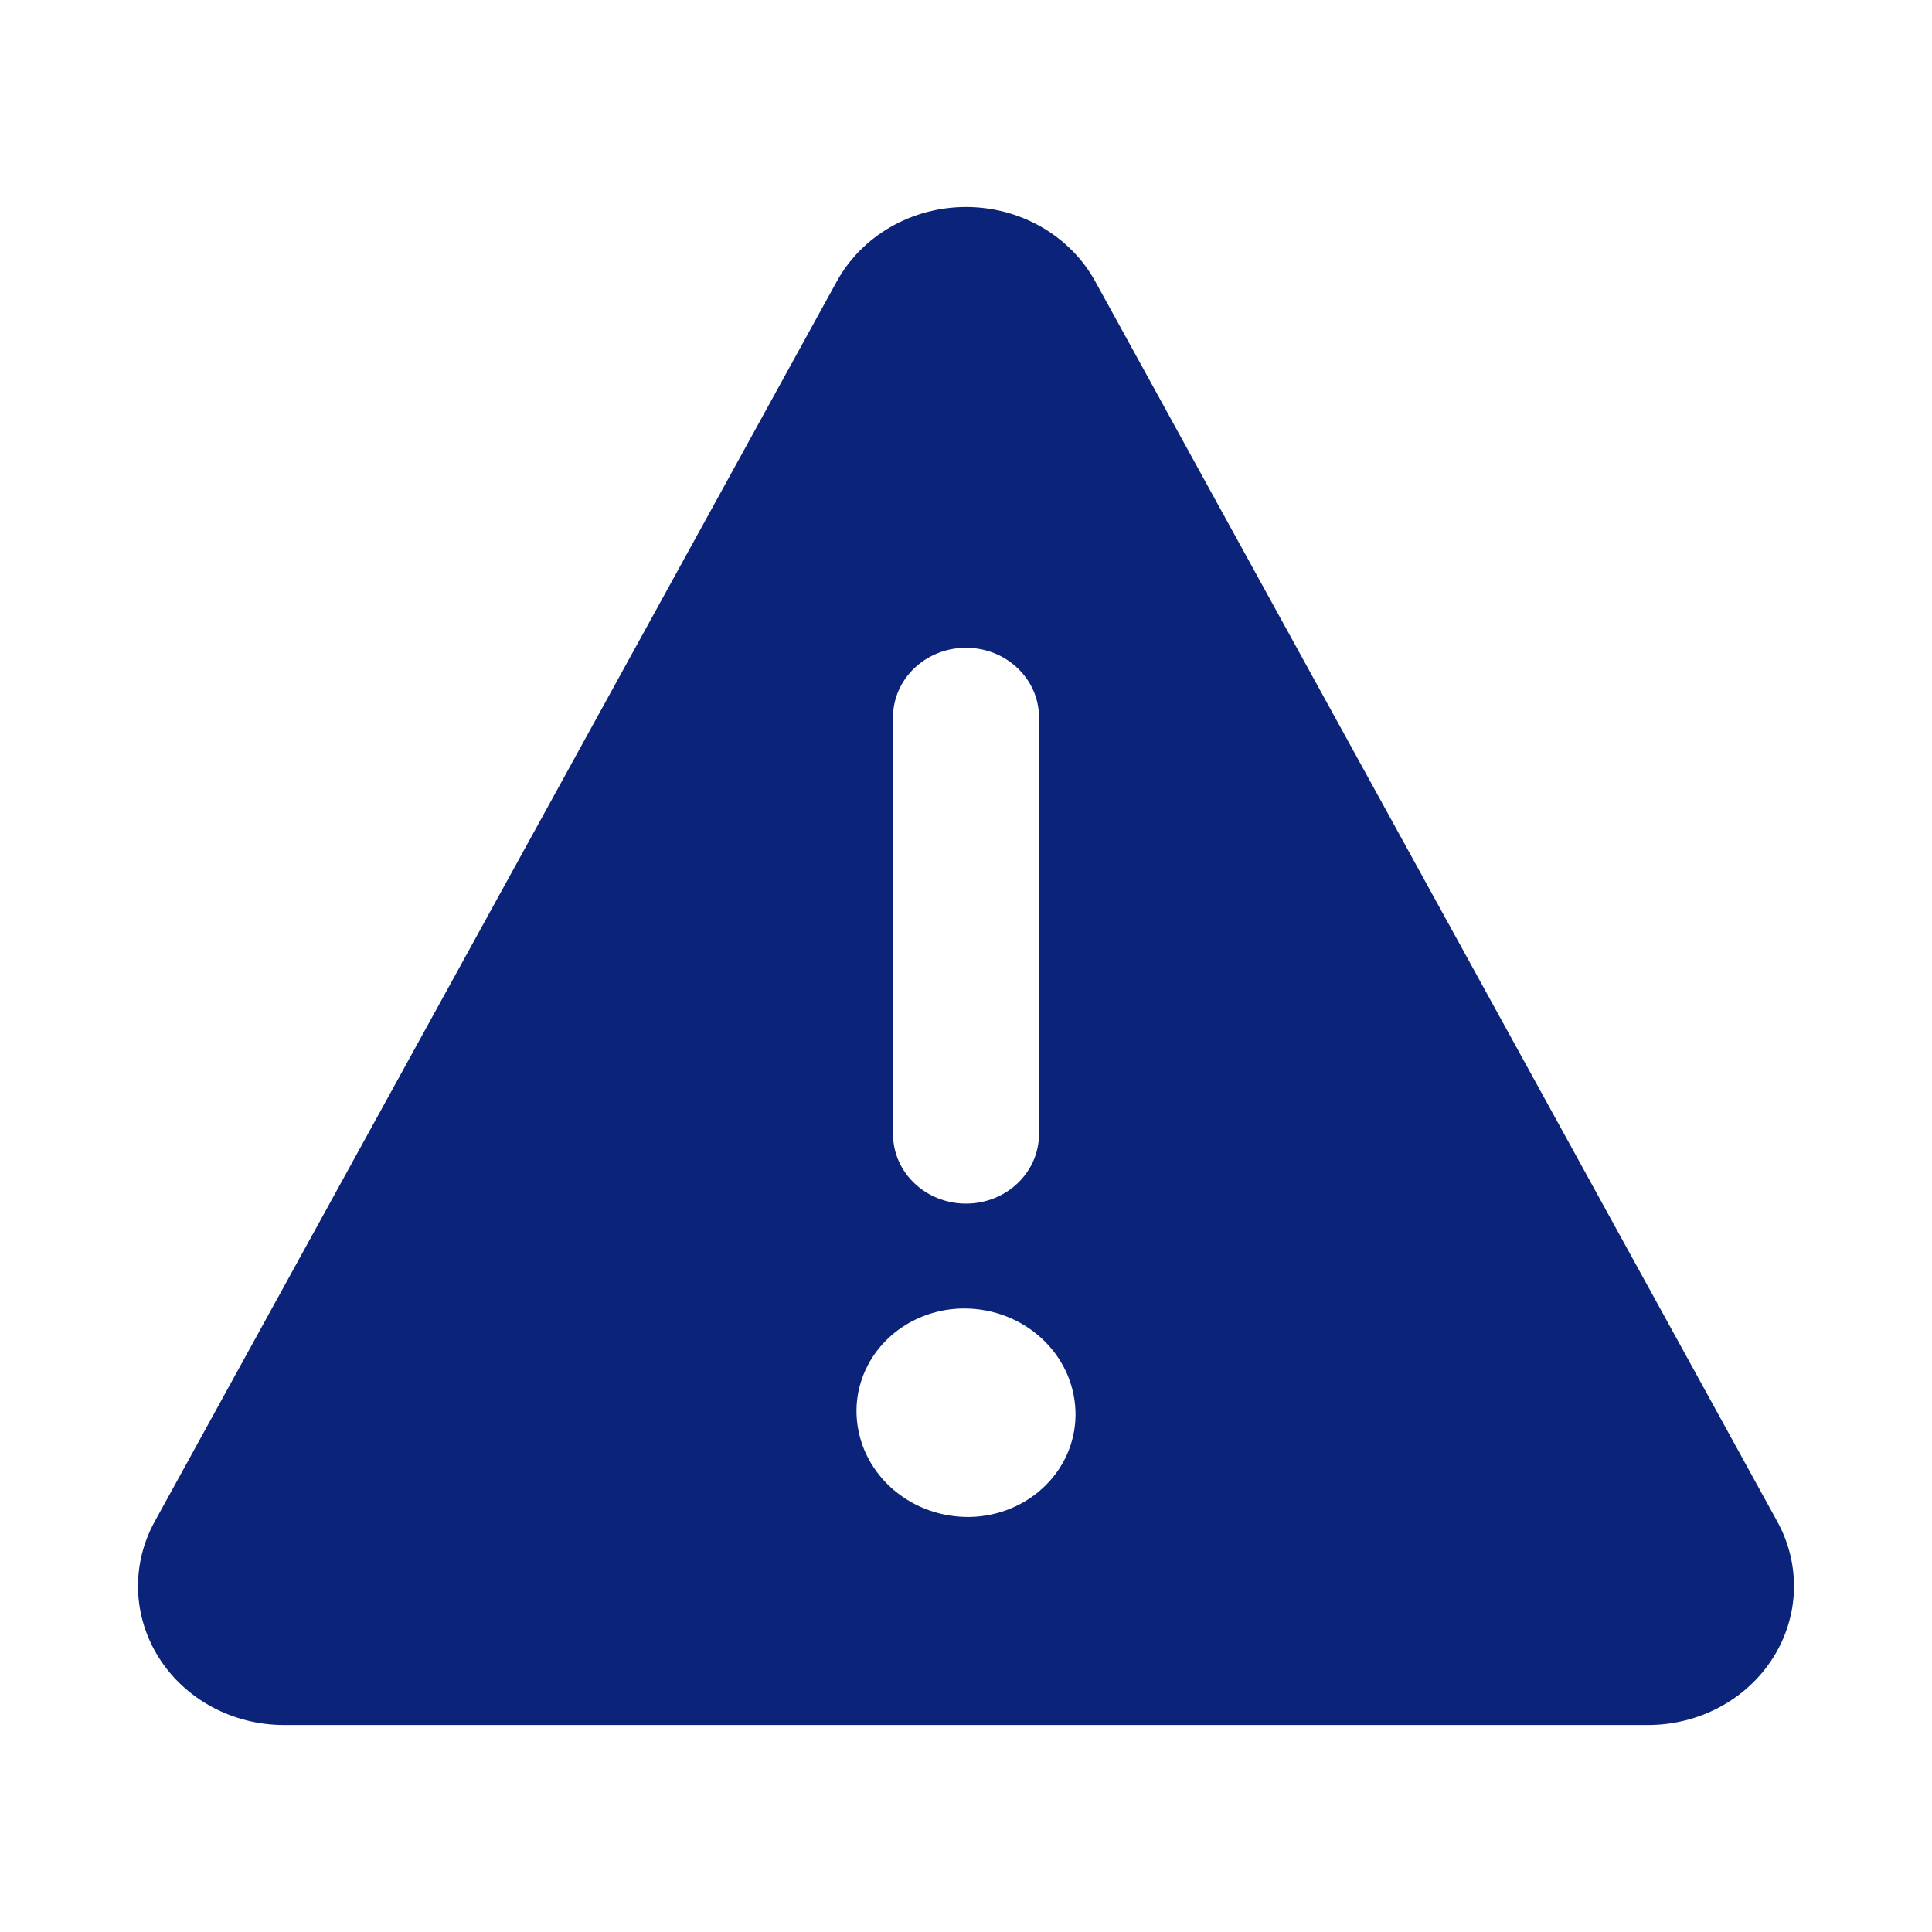
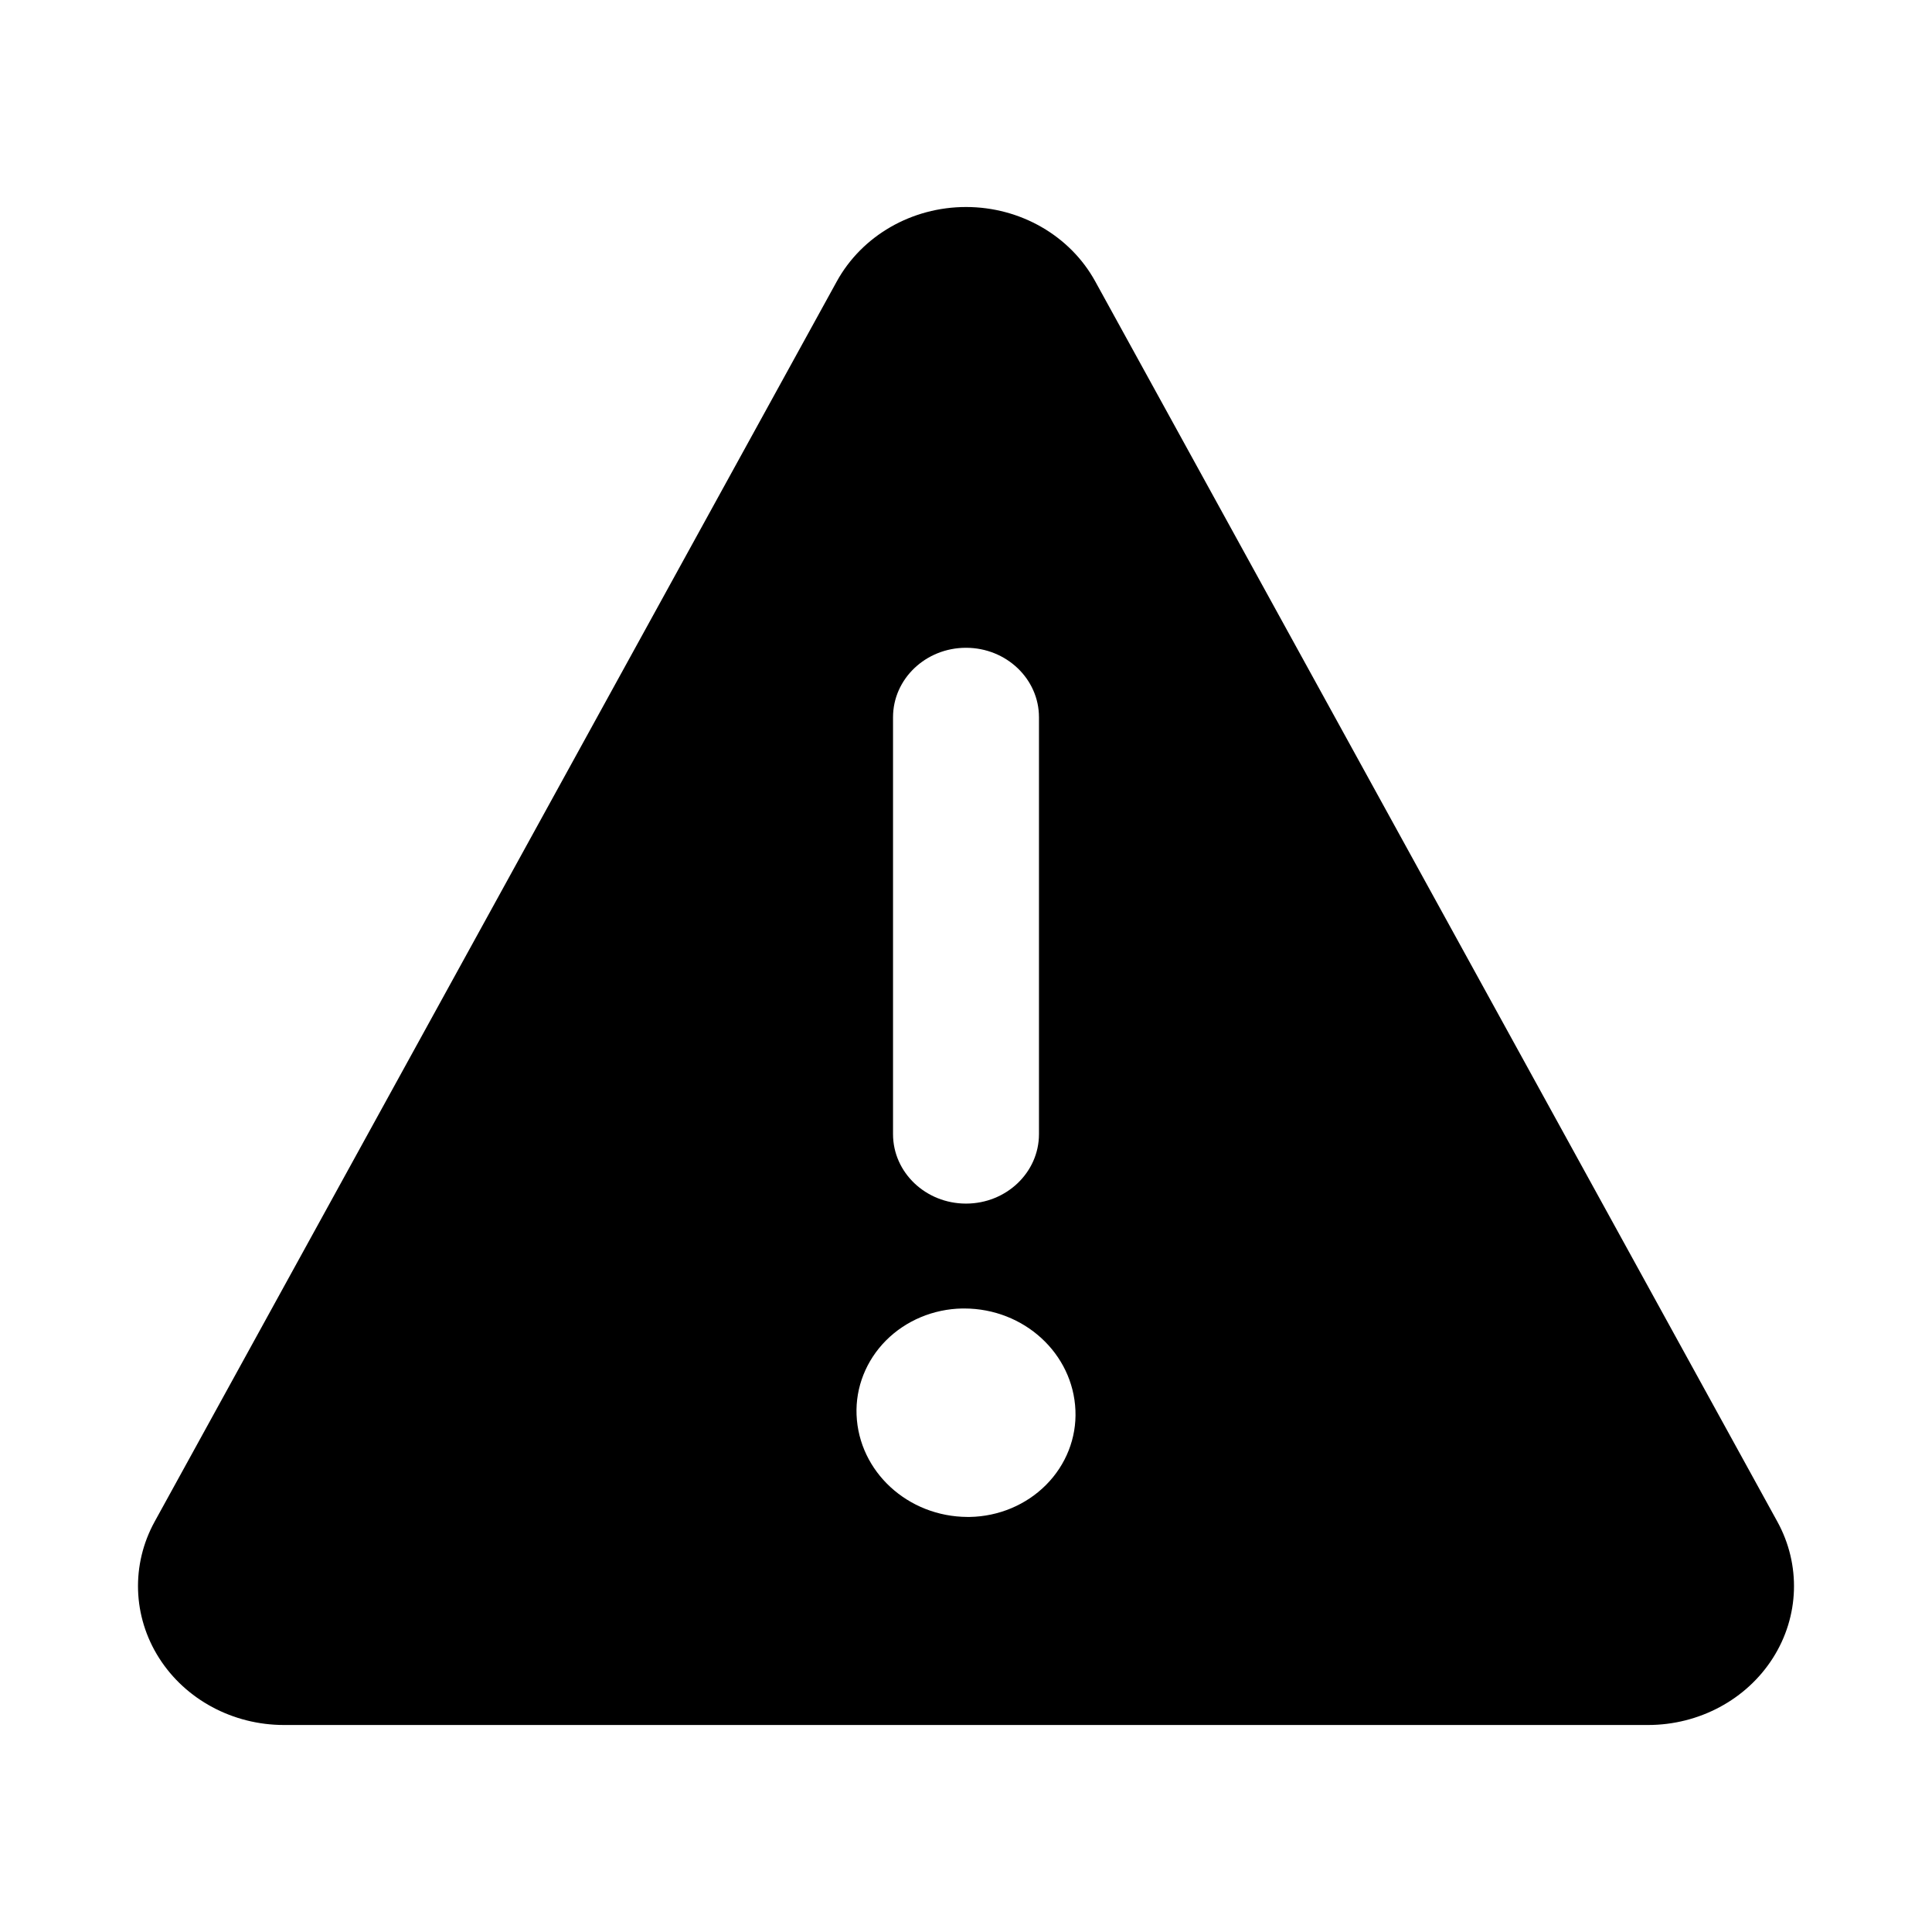
- <svg xmlns="http://www.w3.org/2000/svg" width="48" height="48" viewBox="0 0 48 48" fill="none">
-   <path fill-rule="evenodd" clip-rule="evenodd" d="M44.157 37.803L27.212 6.993C26.587 5.855 25.349 5.143 24.001 5.143C22.652 5.143 21.415 5.855 20.789 6.993L3.843 37.803C3.254 38.873 3.295 40.159 3.952 41.192C4.609 42.226 5.786 42.857 7.055 42.857H40.945C42.214 42.857 43.391 42.226 44.048 41.192C44.705 40.159 44.746 38.873 44.157 37.803ZM22.187 17.82C22.187 16.867 22.999 16.094 24 16.094C25.001 16.094 25.813 16.867 25.813 17.82V28.177C25.813 29.13 25.001 29.903 24 29.903C22.999 29.903 22.187 29.13 22.187 28.177V17.82ZM24.04 37.688H24.091C24.811 37.676 25.495 37.389 25.99 36.891C26.485 36.393 26.748 35.726 26.719 35.041C26.661 33.628 25.442 32.511 23.957 32.509H23.906C23.188 32.522 22.505 32.809 22.011 33.305C21.518 33.802 21.254 34.467 21.281 35.15C21.337 36.563 22.555 37.683 24.04 37.688Z" fill="#0B247A" />
+ <svg xmlns="http://www.w3.org/2000/svg" viewBox="0 0 48 48" fill="none">
+   <path fill-rule="evenodd" clip-rule="evenodd" d="M44.157 37.803L27.212 6.993C26.587 5.855 25.349 5.143 24.001 5.143C22.652 5.143 21.415 5.855 20.789 6.993L3.843 37.803C3.254 38.873 3.295 40.159 3.952 41.192C4.609 42.226 5.786 42.857 7.055 42.857H40.945C42.214 42.857 43.391 42.226 44.048 41.192C44.705 40.159 44.746 38.873 44.157 37.803ZM22.187 17.82C22.187 16.867 22.999 16.094 24 16.094C25.001 16.094 25.813 16.867 25.813 17.82V28.177C25.813 29.13 25.001 29.903 24 29.903C22.999 29.903 22.187 29.13 22.187 28.177V17.82ZM24.04 37.688H24.091C24.811 37.676 25.495 37.389 25.99 36.891C26.485 36.393 26.748 35.726 26.719 35.041C26.661 33.628 25.442 32.511 23.957 32.509H23.906C23.188 32.522 22.505 32.809 22.011 33.305C21.518 33.802 21.254 34.467 21.281 35.15C21.337 36.563 22.555 37.683 24.04 37.688Z" fill="currentColor" />
</svg>
